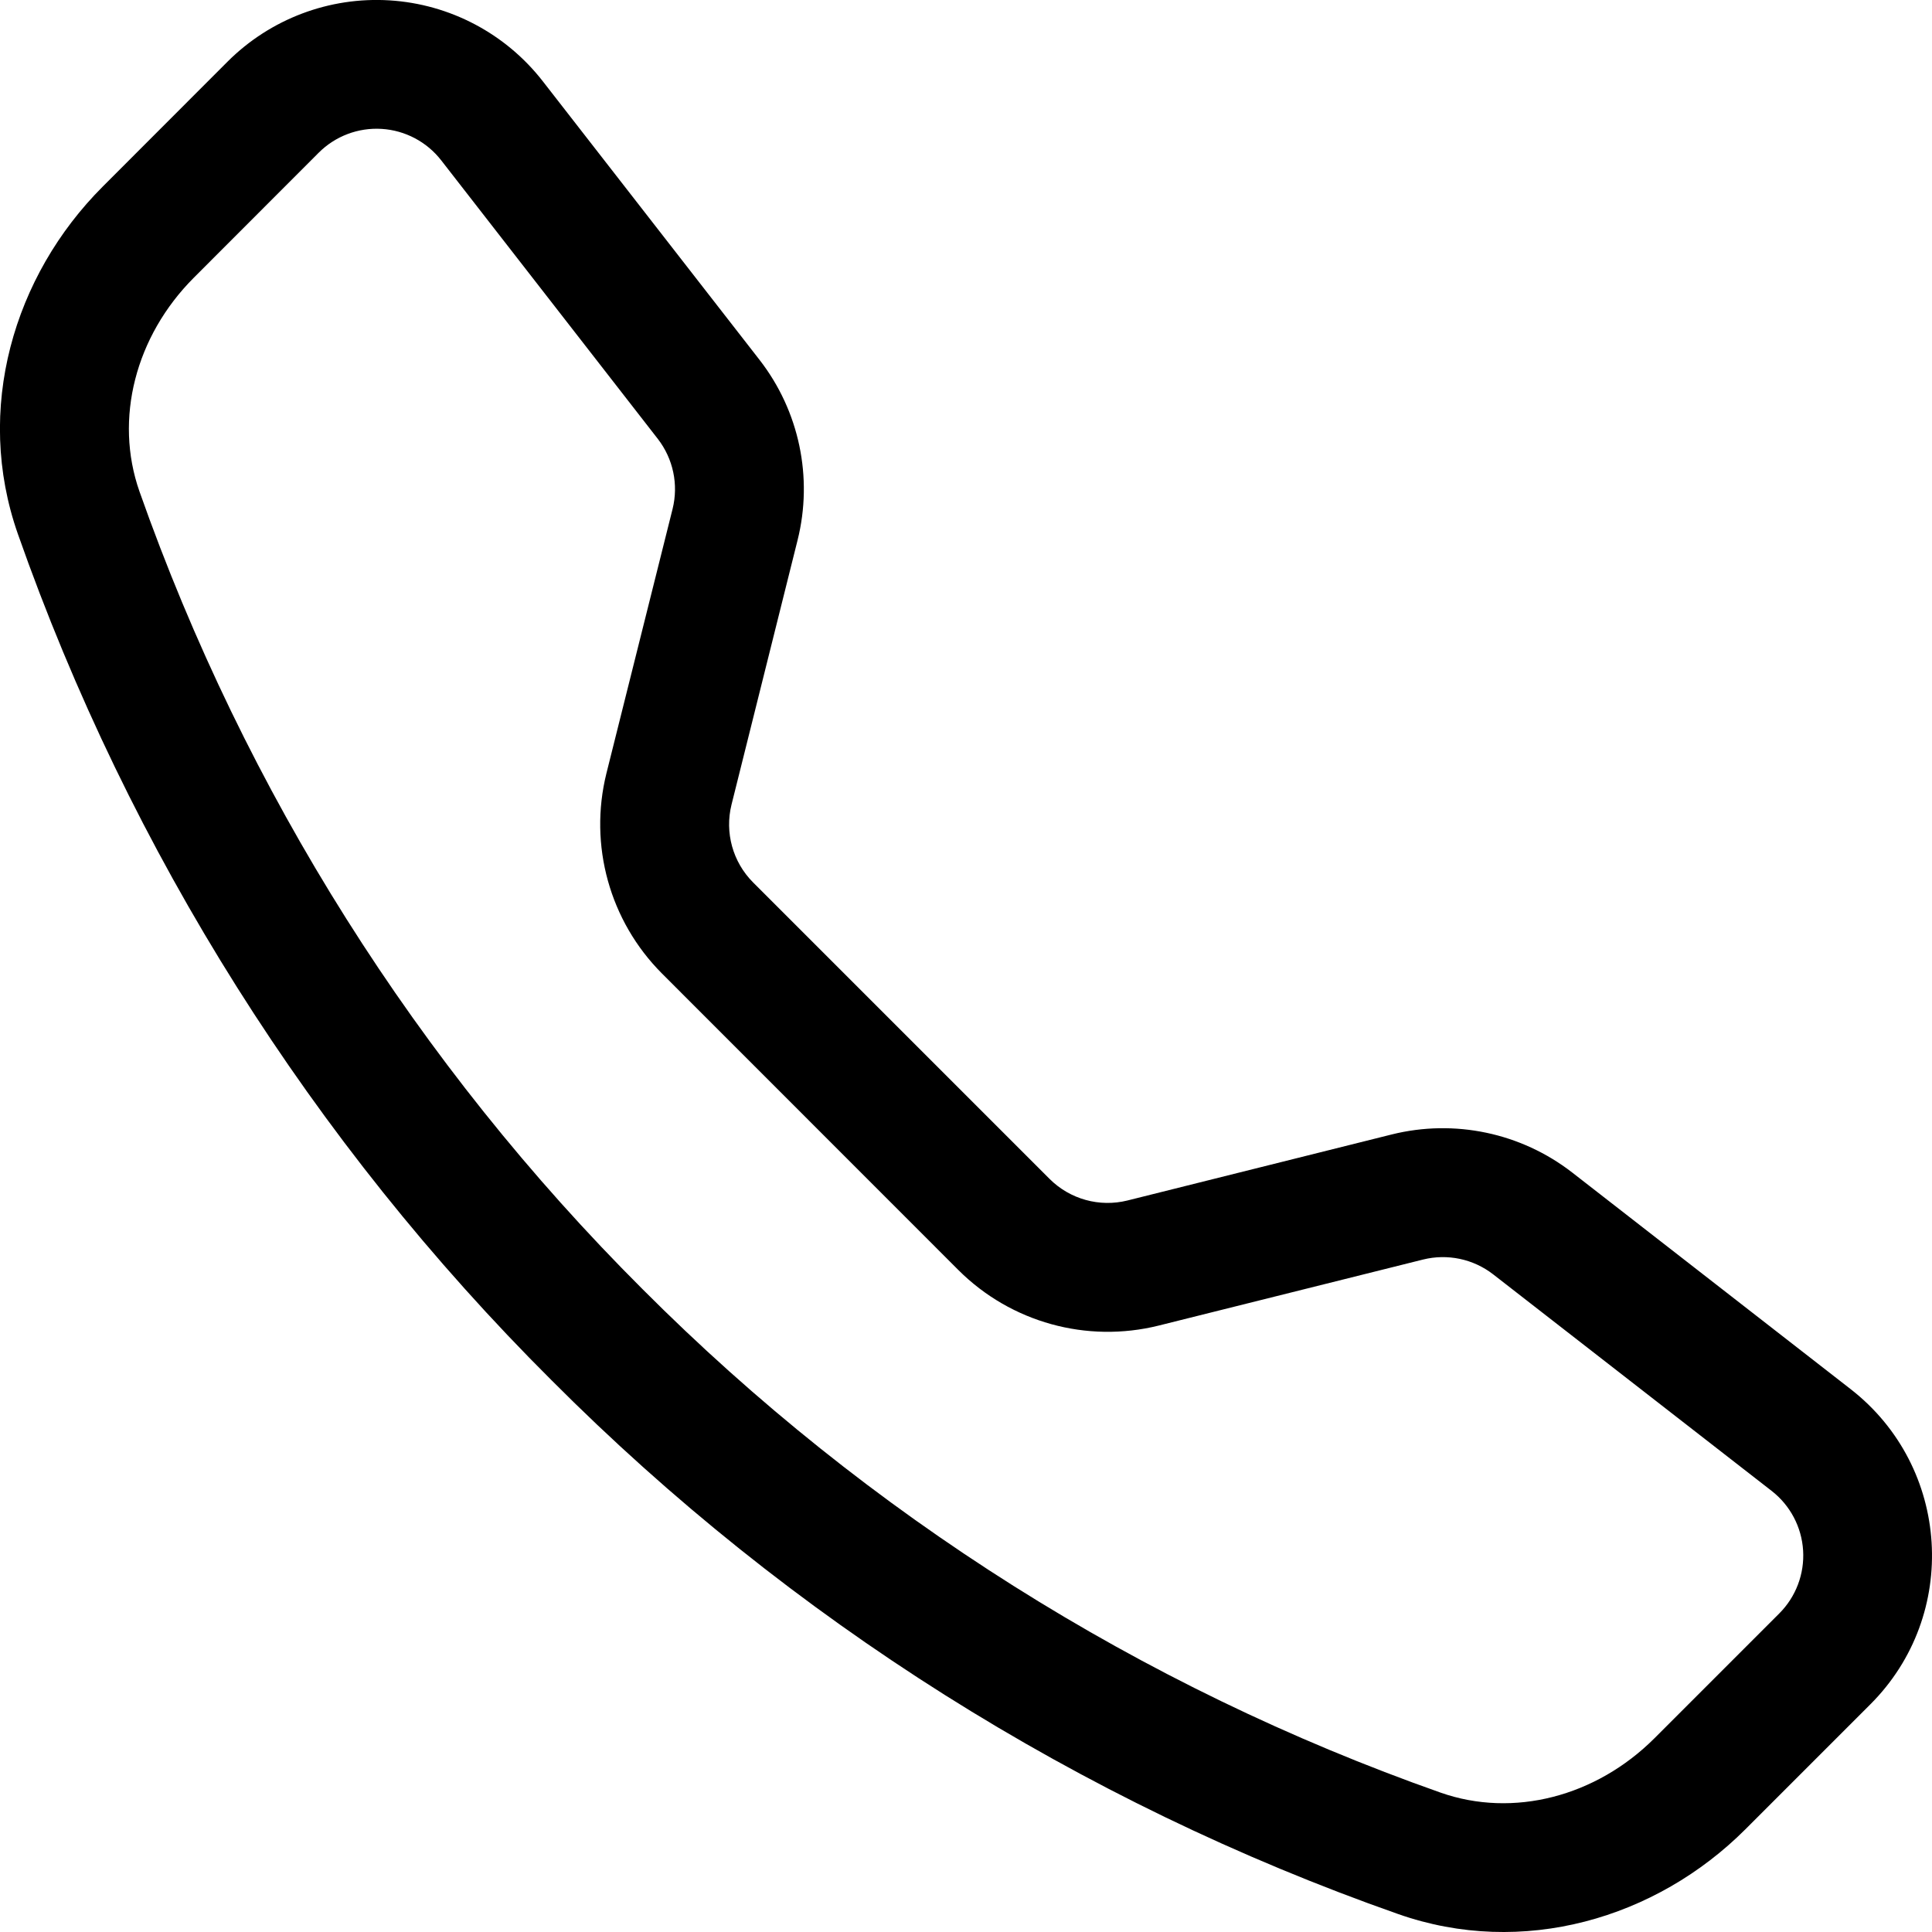
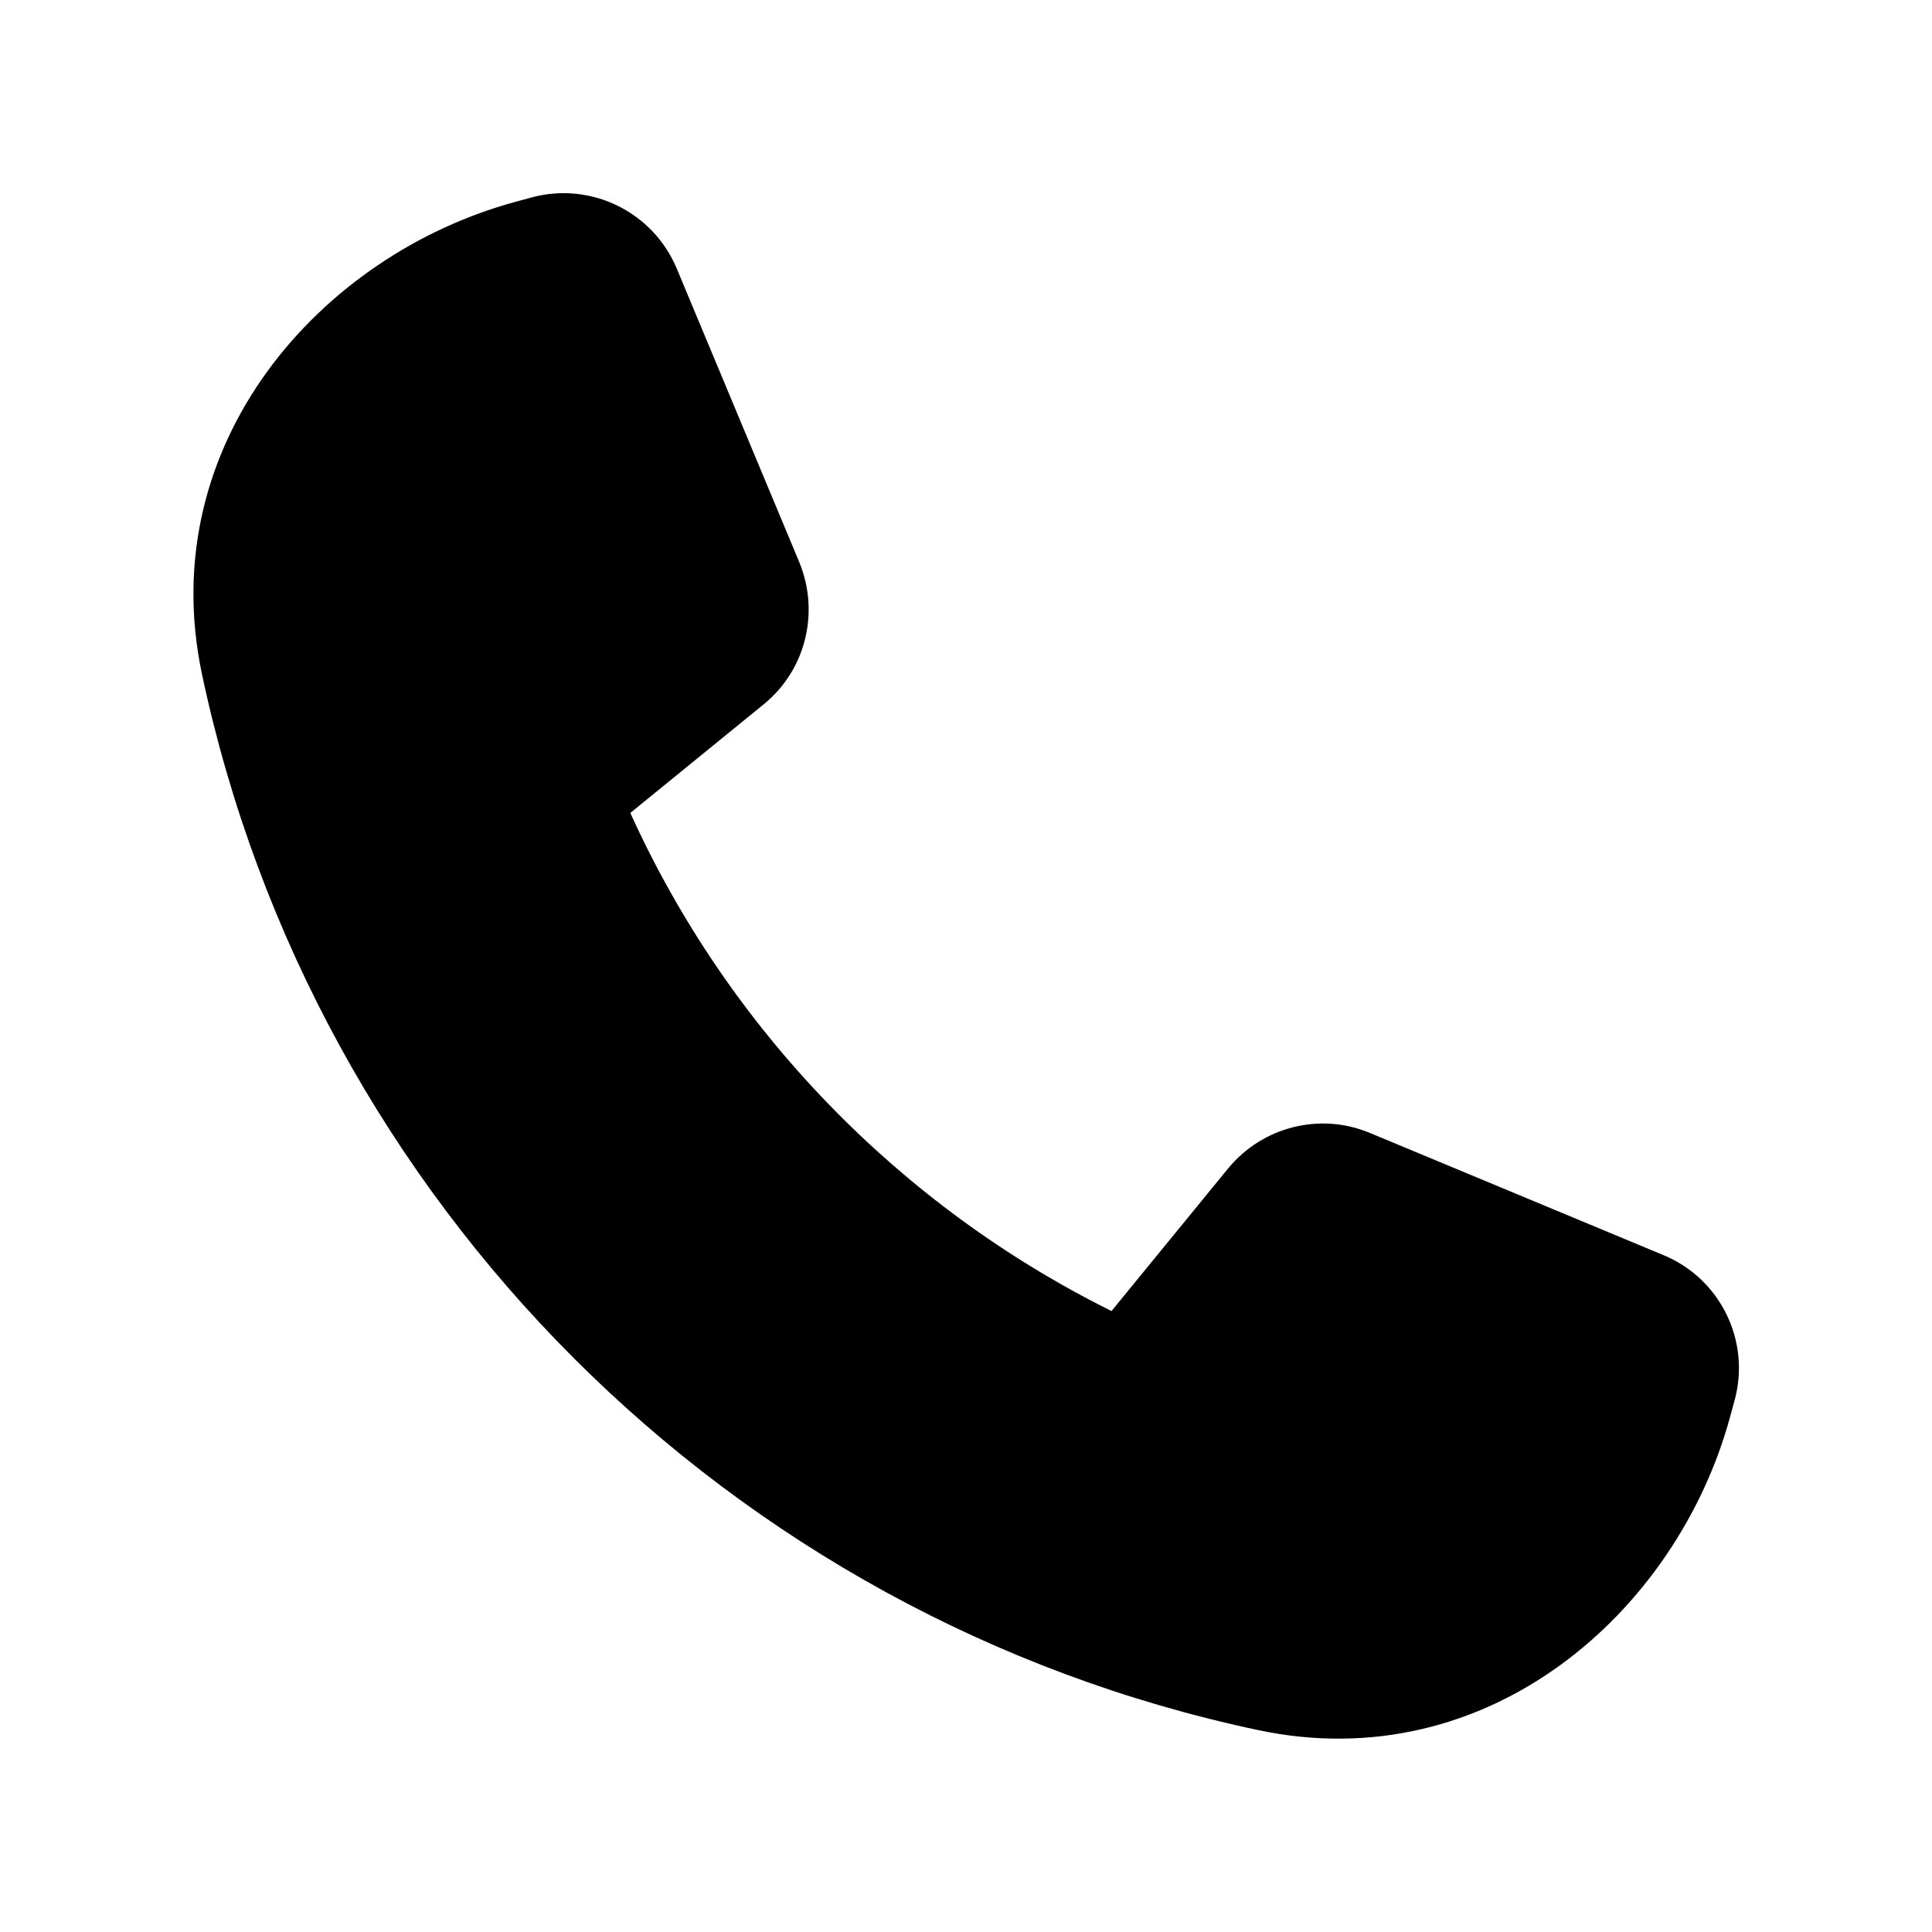
- <svg xmlns="http://www.w3.org/2000/svg" width="16" height="16" fill="currentColor" class="bi bi-telephone" viewBox="0 0 16 16">
-   <path d="M3.654 1.328a.678.678 0 0 0-1.015-.063L1.605 2.3c-.483.484-.661 1.169-.45 1.77a17.6 17.6 0 0 0 4.168 6.608 17.6 17.6 0 0 0 6.608 4.168c.601.211 1.286.033 1.77-.45l1.034-1.034a.678.678 0 0 0-.063-1.015l-2.307-1.794a.68.68 0 0 0-.58-.122l-2.19.547a1.75 1.75 0 0 1-1.657-.459L5.482 8.062a1.75 1.75 0 0 1-.46-1.657l.548-2.19a.68.68 0 0 0-.122-.58zM1.884.511a1.745 1.745 0 0 1 2.612.163L6.29 2.98c.329.423.445.974.315 1.494l-.547 2.19a.68.68 0 0 0 .178.643l2.457 2.457a.68.68 0 0 0 .644.178l2.189-.547a1.75 1.75 0 0 1 1.494.315l2.306 1.794c.829.645.905 1.87.163 2.611l-1.034 1.034c-.74.74-1.846 1.065-2.877.702a18.6 18.6 0 0 1-7.01-4.42 18.6 18.6 0 0 1-4.42-7.009c-.362-1.03-.037-2.137.703-2.877z" />
+ <svg xmlns="http://www.w3.org/2000/svg" viewBox="0 0 640 640">
+   <path d="M224.2 89C216.3 70.1 195.7 60.1 176.1 65.4L170.6 66.9C106 84.5 50.8 147.1 66.9 223.3C104 398.3 241.7 536 416.7 573.1C493 589.3 555.5 534 573.1 469.4L574.6 463.9C580 444.2 569.9 423.6 551.1 415.8L453.8 375.3C437.3 368.4 418.2 373.2 406.8 387.1L368.2 434.3C297.9 399.4 241.3 341 208.8 269.3L253 233.3C266.9 222 271.6 202.9 264.8 186.3L224.2 89z" />
</svg>
